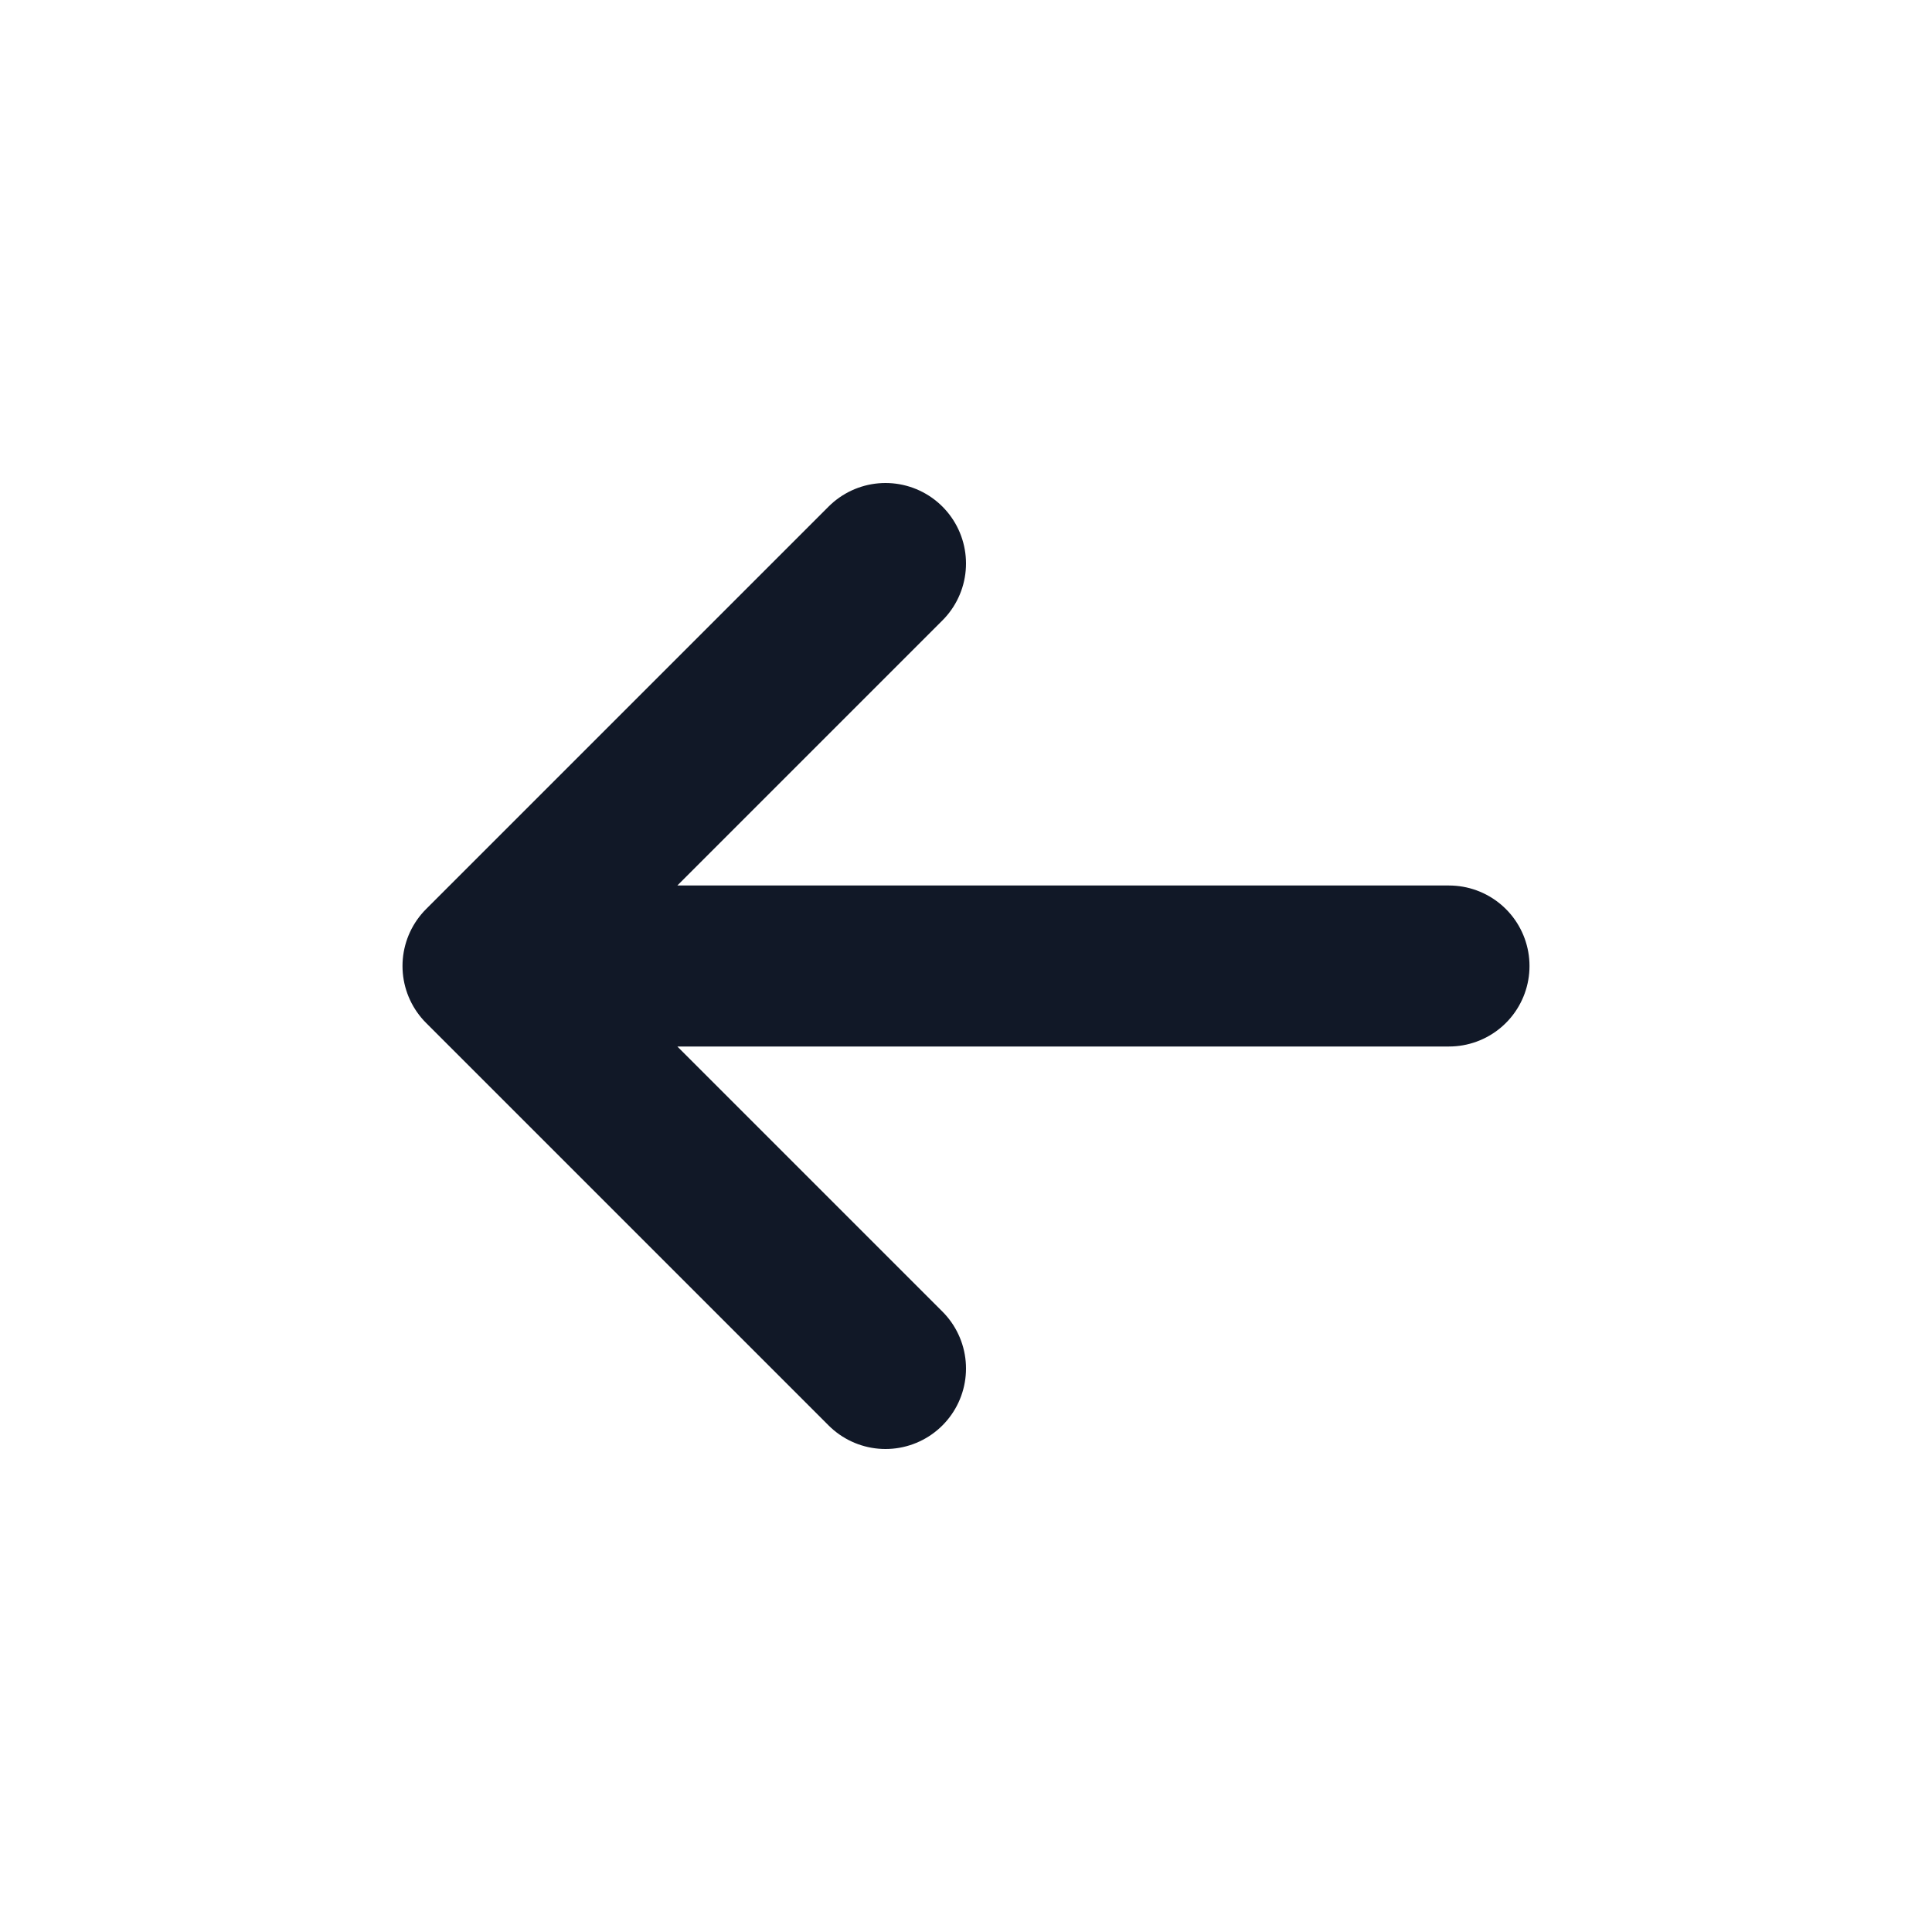
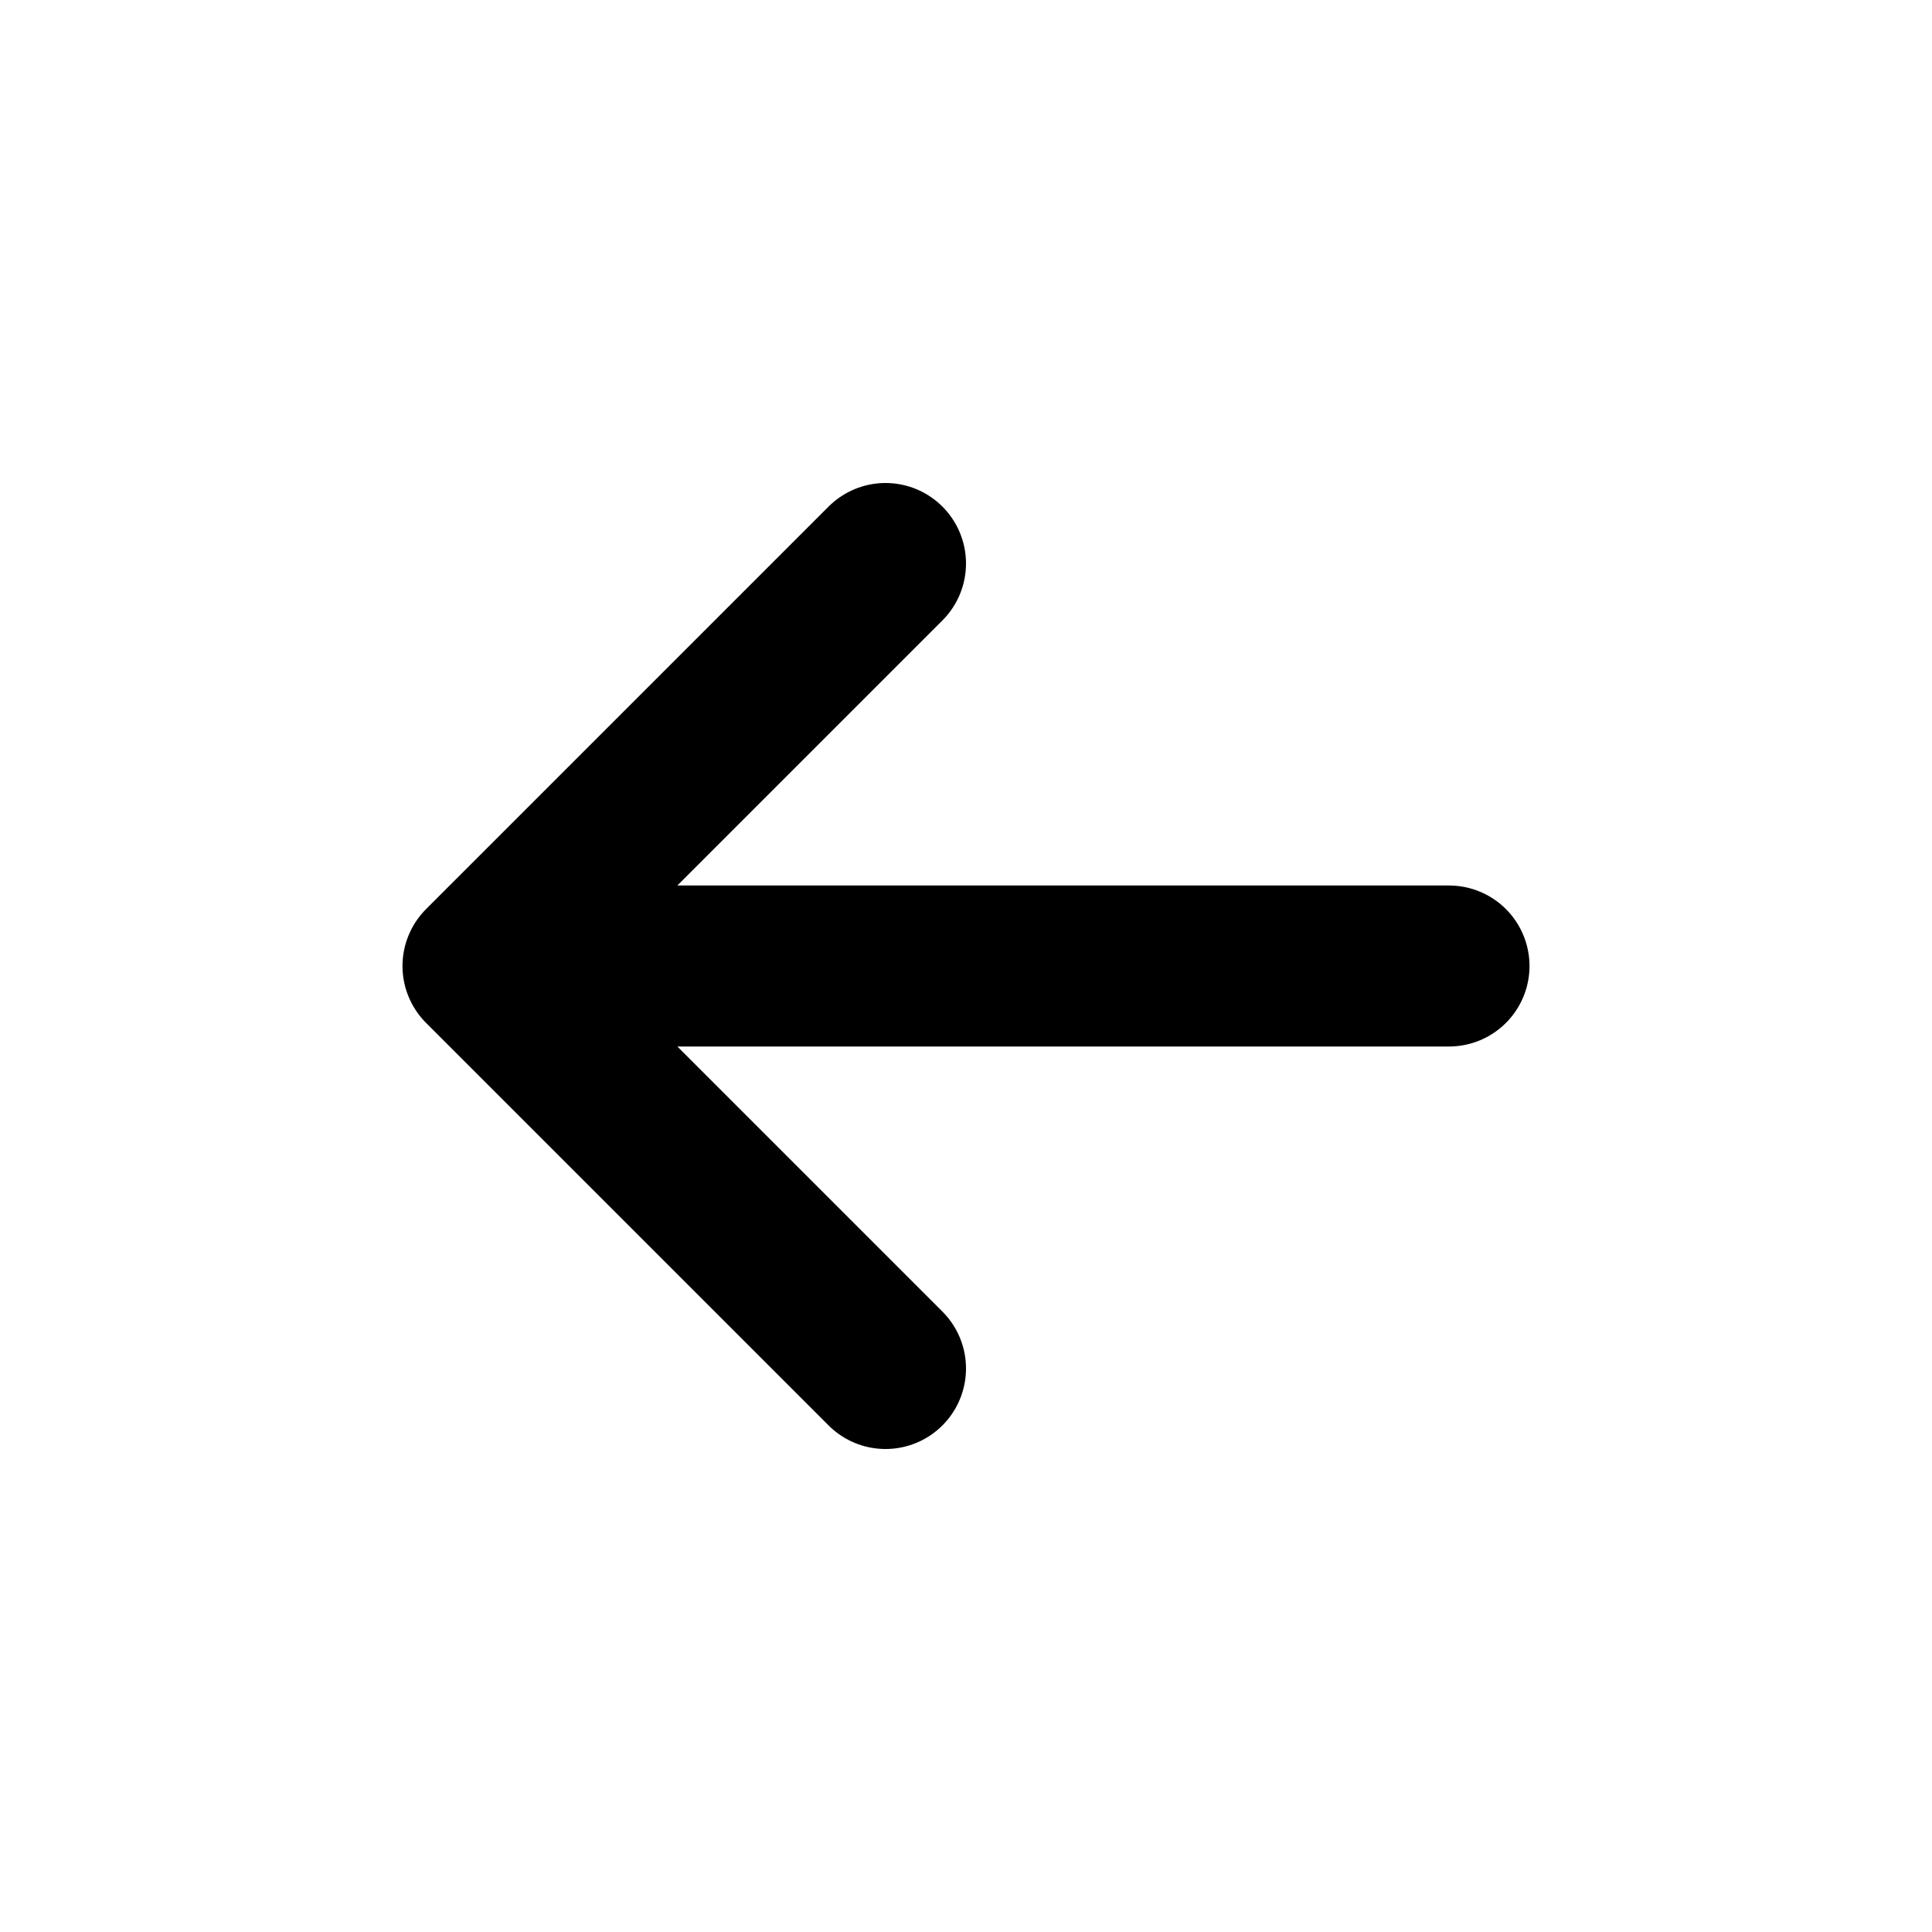
<svg xmlns="http://www.w3.org/2000/svg" fill="none" stroke="currentColor" viewBox="0 0 24 24">
-   <path stroke="#111827" stroke-linecap="round" stroke-linejoin="round" stroke-width="2" d="m11 17-5-5m0 0 5-5m-5 5h12" />
+   <path stroke-linecap="round" stroke-linejoin="round" stroke-width="2" d="m11 17-5-5m0 0 5-5m-5 5h12" />
</svg>
